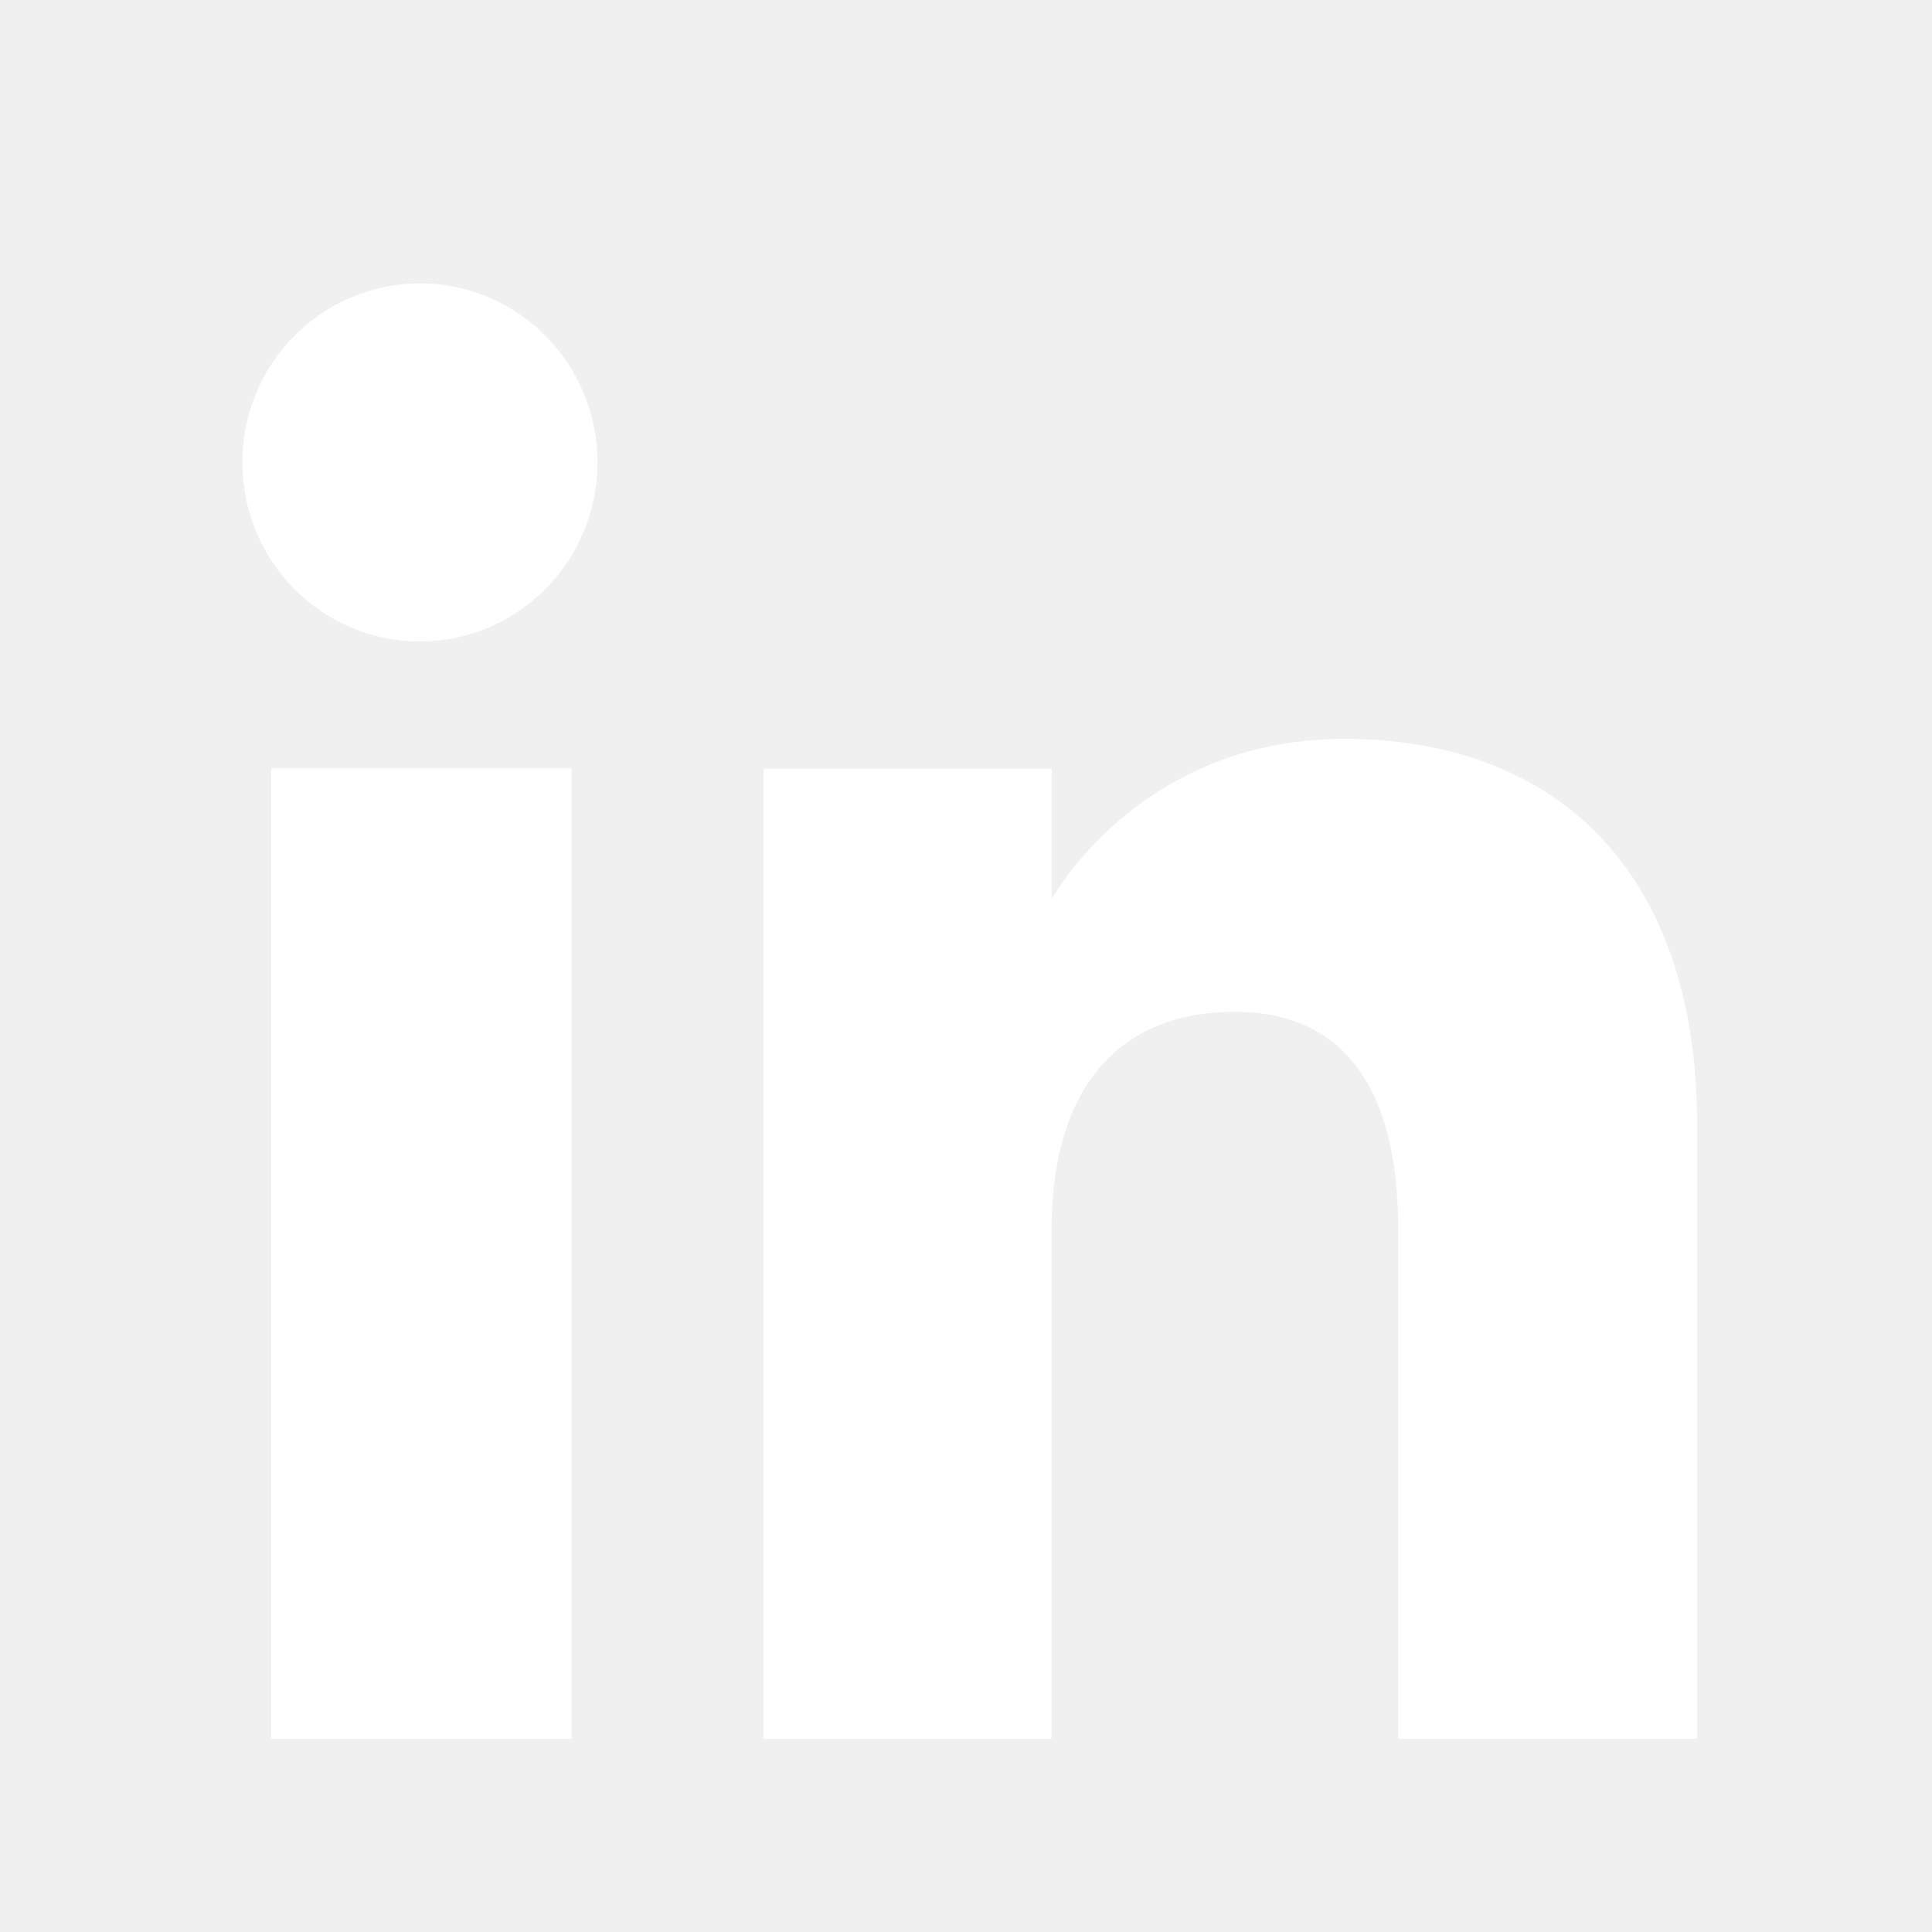
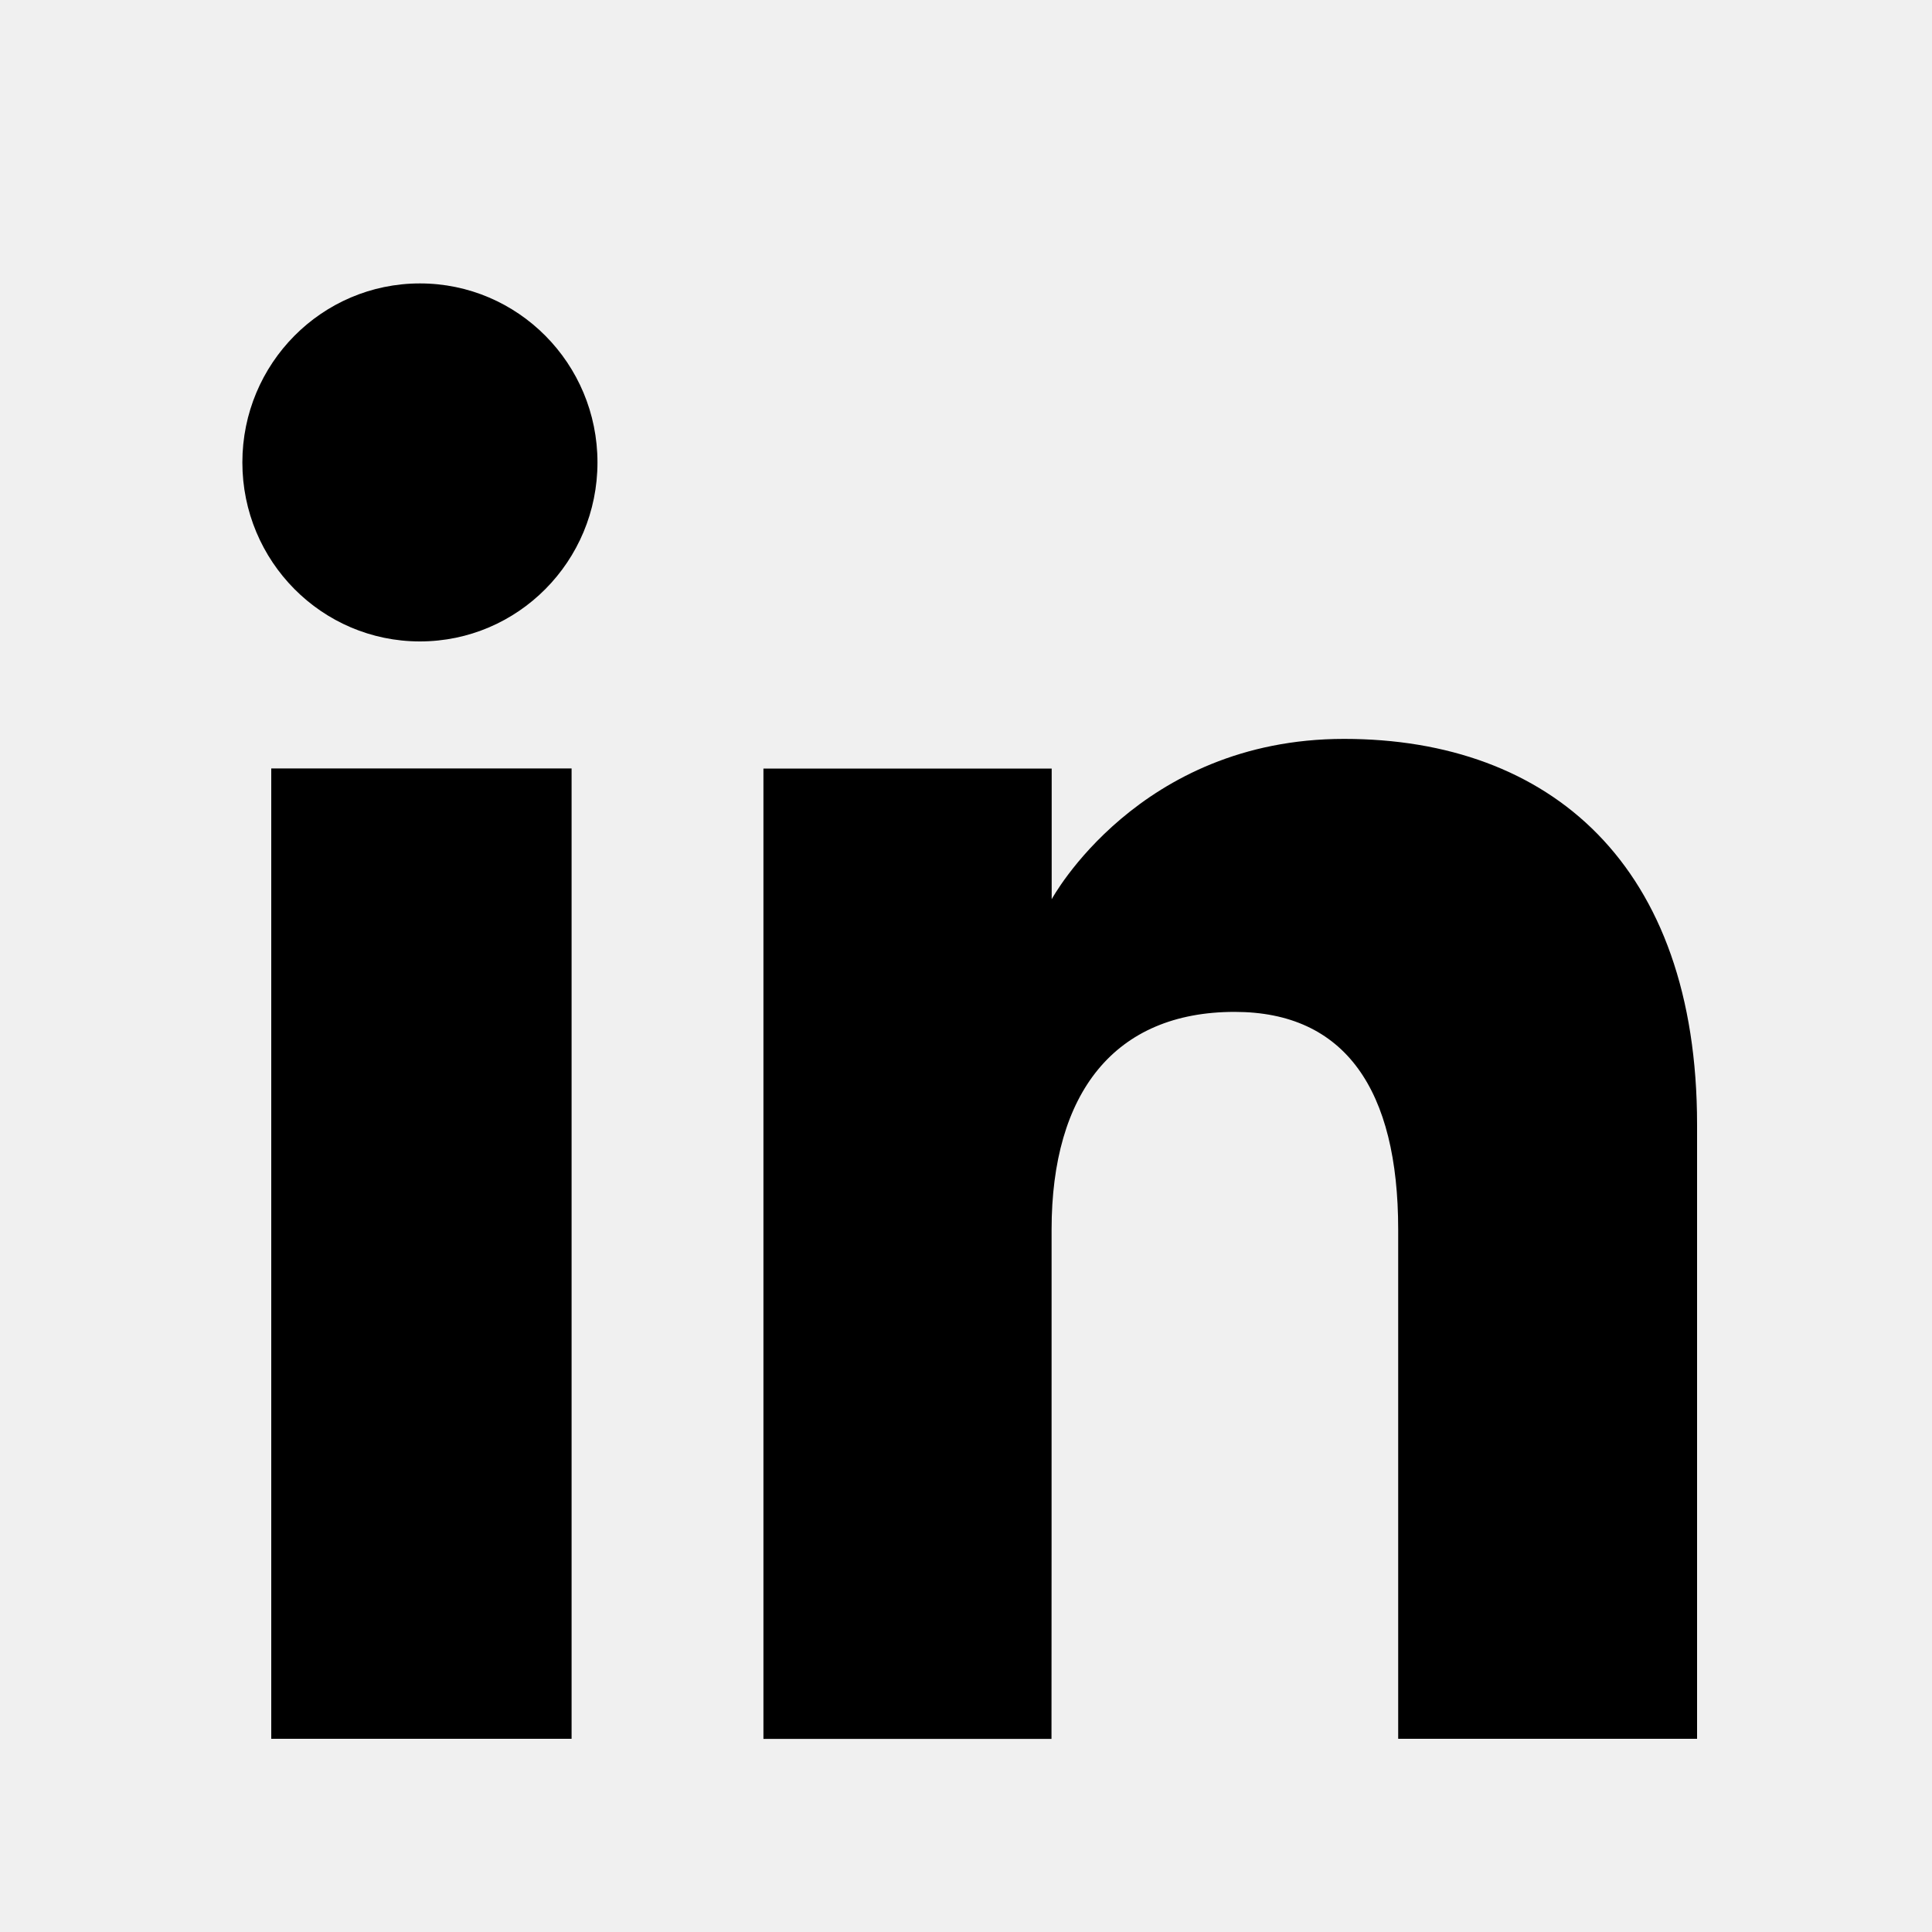
<svg xmlns="http://www.w3.org/2000/svg" version="1.1" x="0px" y="0px" width="20px" height="20px" viewBox="0 0 20 20" enable-background="new 0 0 20 20" xml:space="preserve">
  <g>
    <g>
      <g>
-         <rect x="2.808" y="7.955" fill="#fff" width="3.109" height="10.045" />
-         <ellipse fill="#fff" cx="4.347" cy="4.787" rx="1.838" ry="1.853" />
+         <rect x="2.808" y="7.955" class="icon" width="3.109" height="10.045" />
+         <ellipse class="icon" cx="4.347" cy="4.787" rx="1.838" ry="1.853" />
      </g>
-       <path fill="#fff" d="M10.886,12.728c0-1.412,0.65-2.253,1.895-2.253c1.144,0,1.693,0.807,1.693,2.253s0,5.272,0,5.272h3.094    c0,0,0-3.67,0-6.359c0-2.691-1.524-3.992-3.654-3.992s-3.027,1.66-3.027,1.66V7.956H7.903v10.045h2.982    C10.886,18,10.886,14.274,10.886,12.728z" />
+       <path class="icon" d="M10.886,12.728c0-1.412,0.65-2.253,1.895-2.253c1.144,0,1.693,0.807,1.693,2.253s0,5.272,0,5.272h3.094    c0,0,0-3.67,0-6.359c0-2.691-1.524-3.992-3.654-3.992s-3.027,1.66-3.027,1.66V7.956H7.903v10.045h2.982    C10.886,18,10.886,14.274,10.886,12.728z" />
    </g>
  </g>
</svg>
